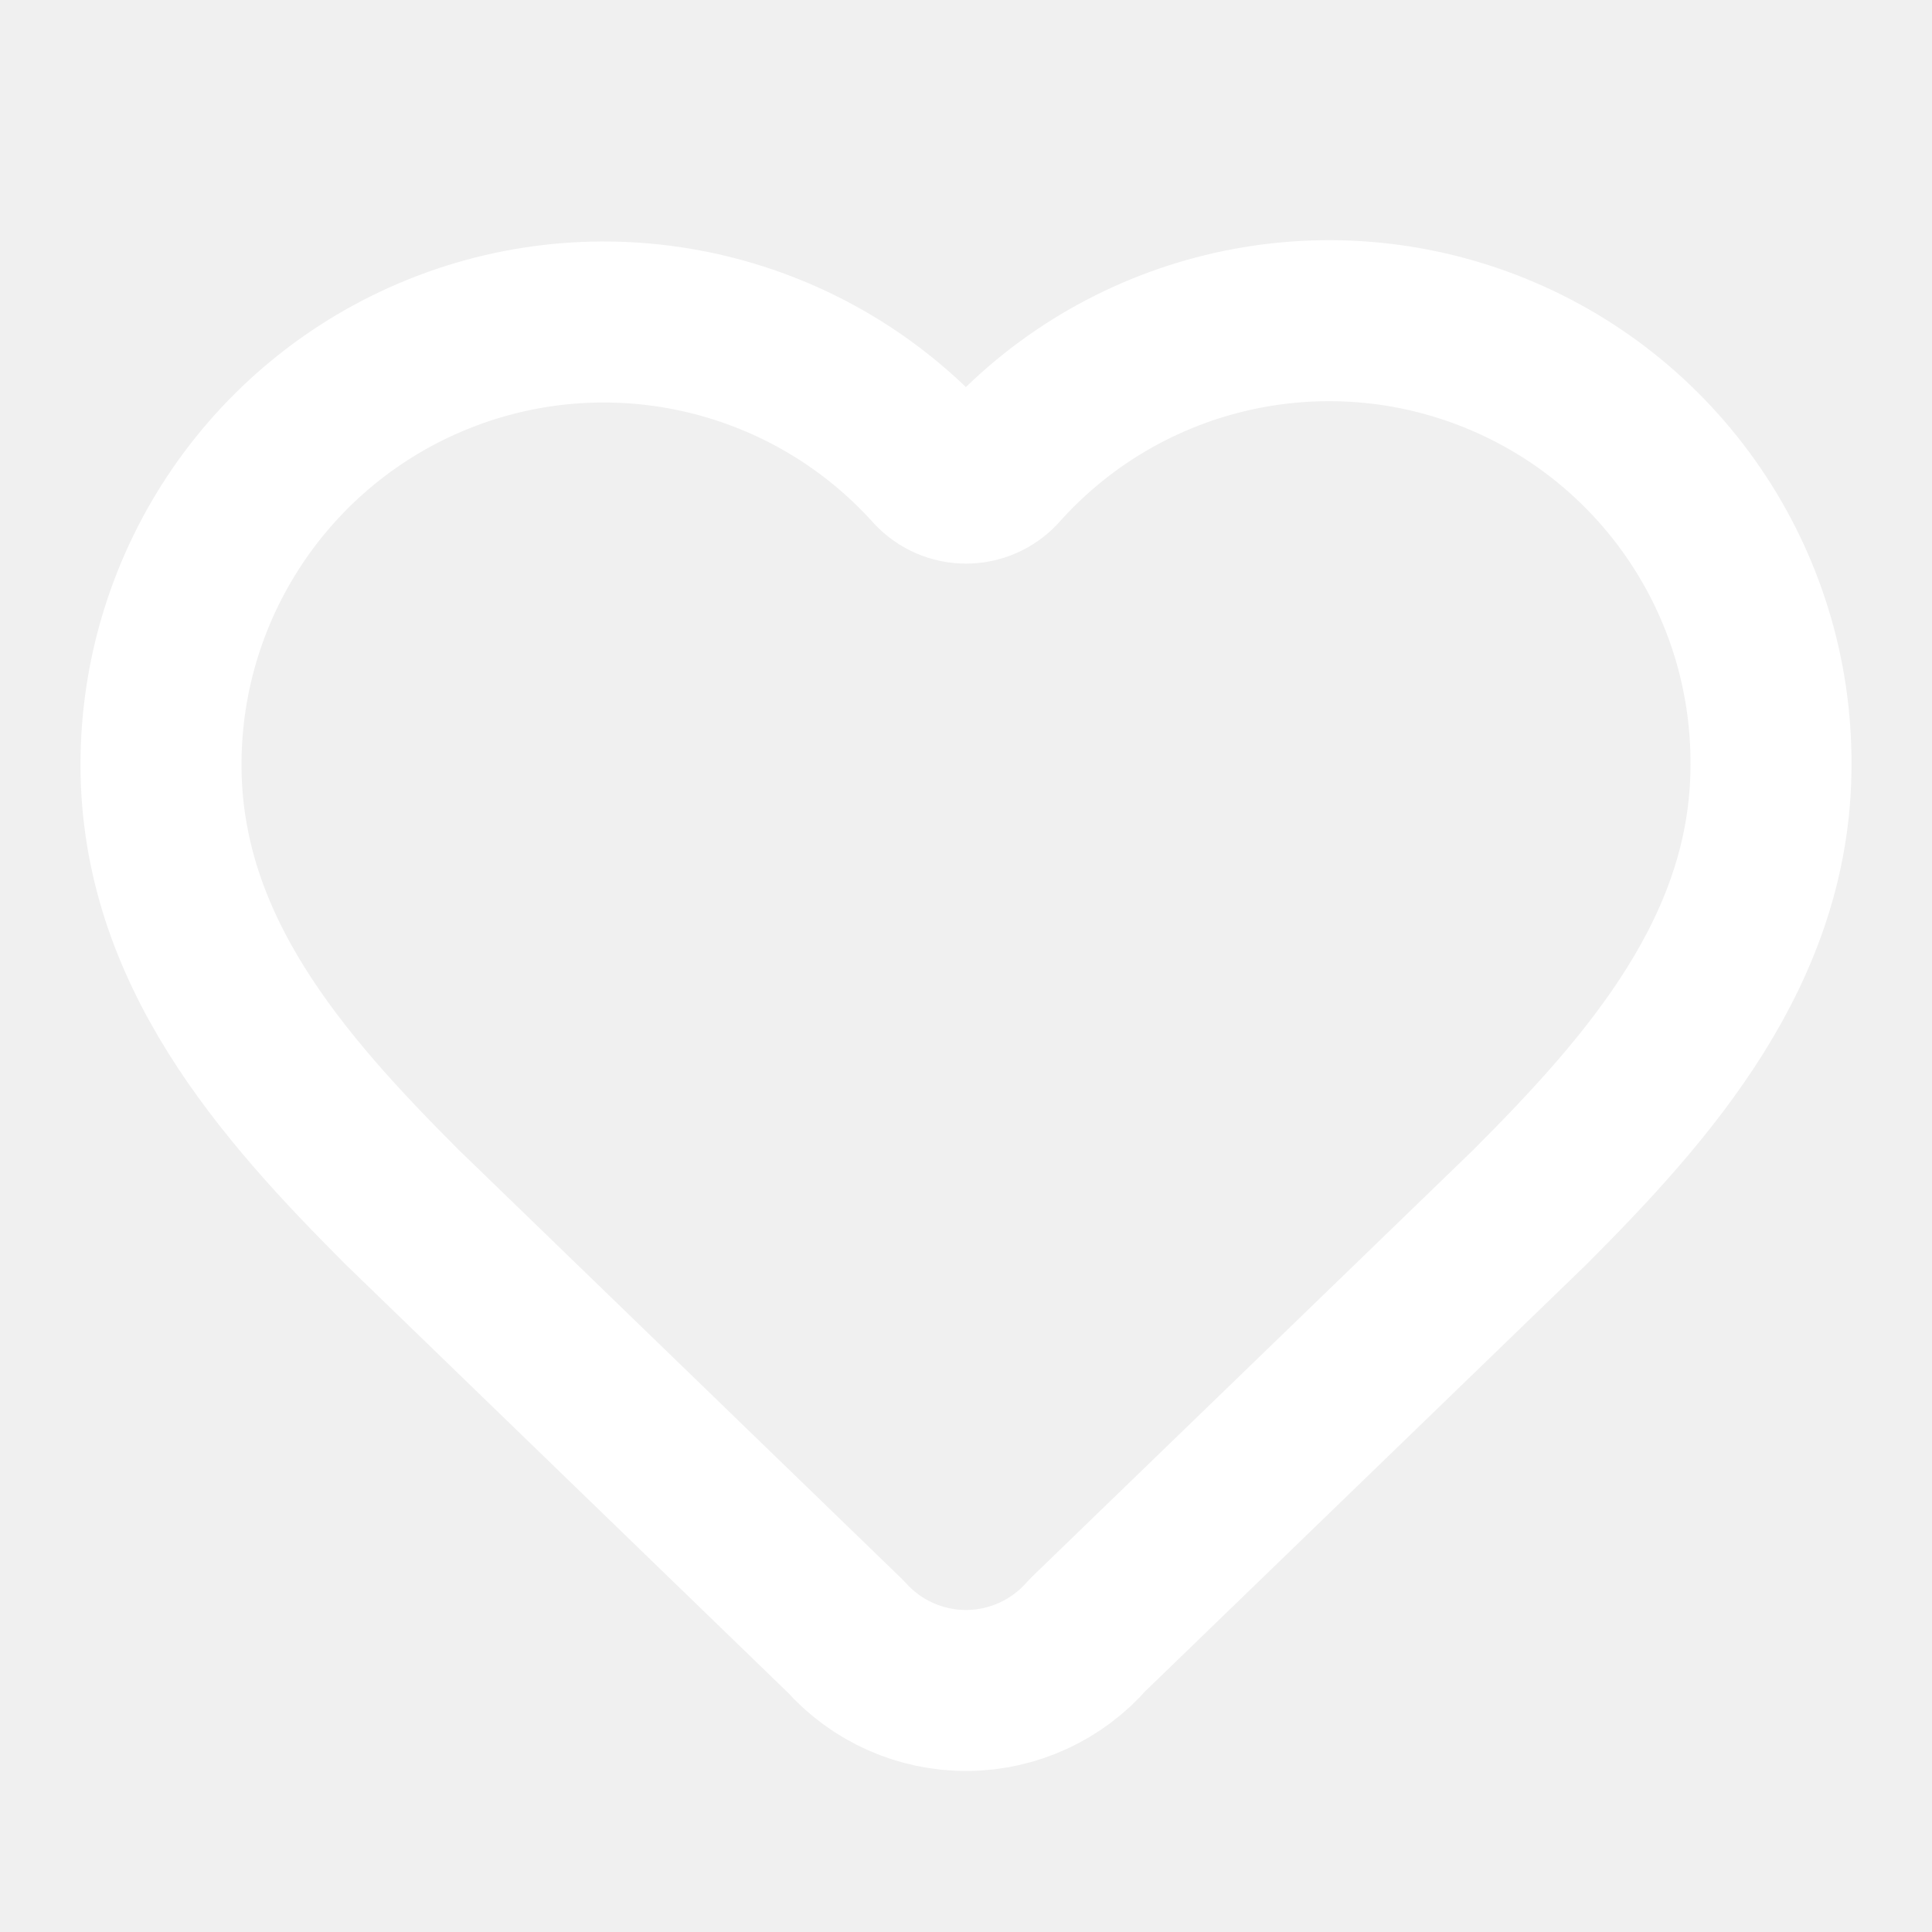
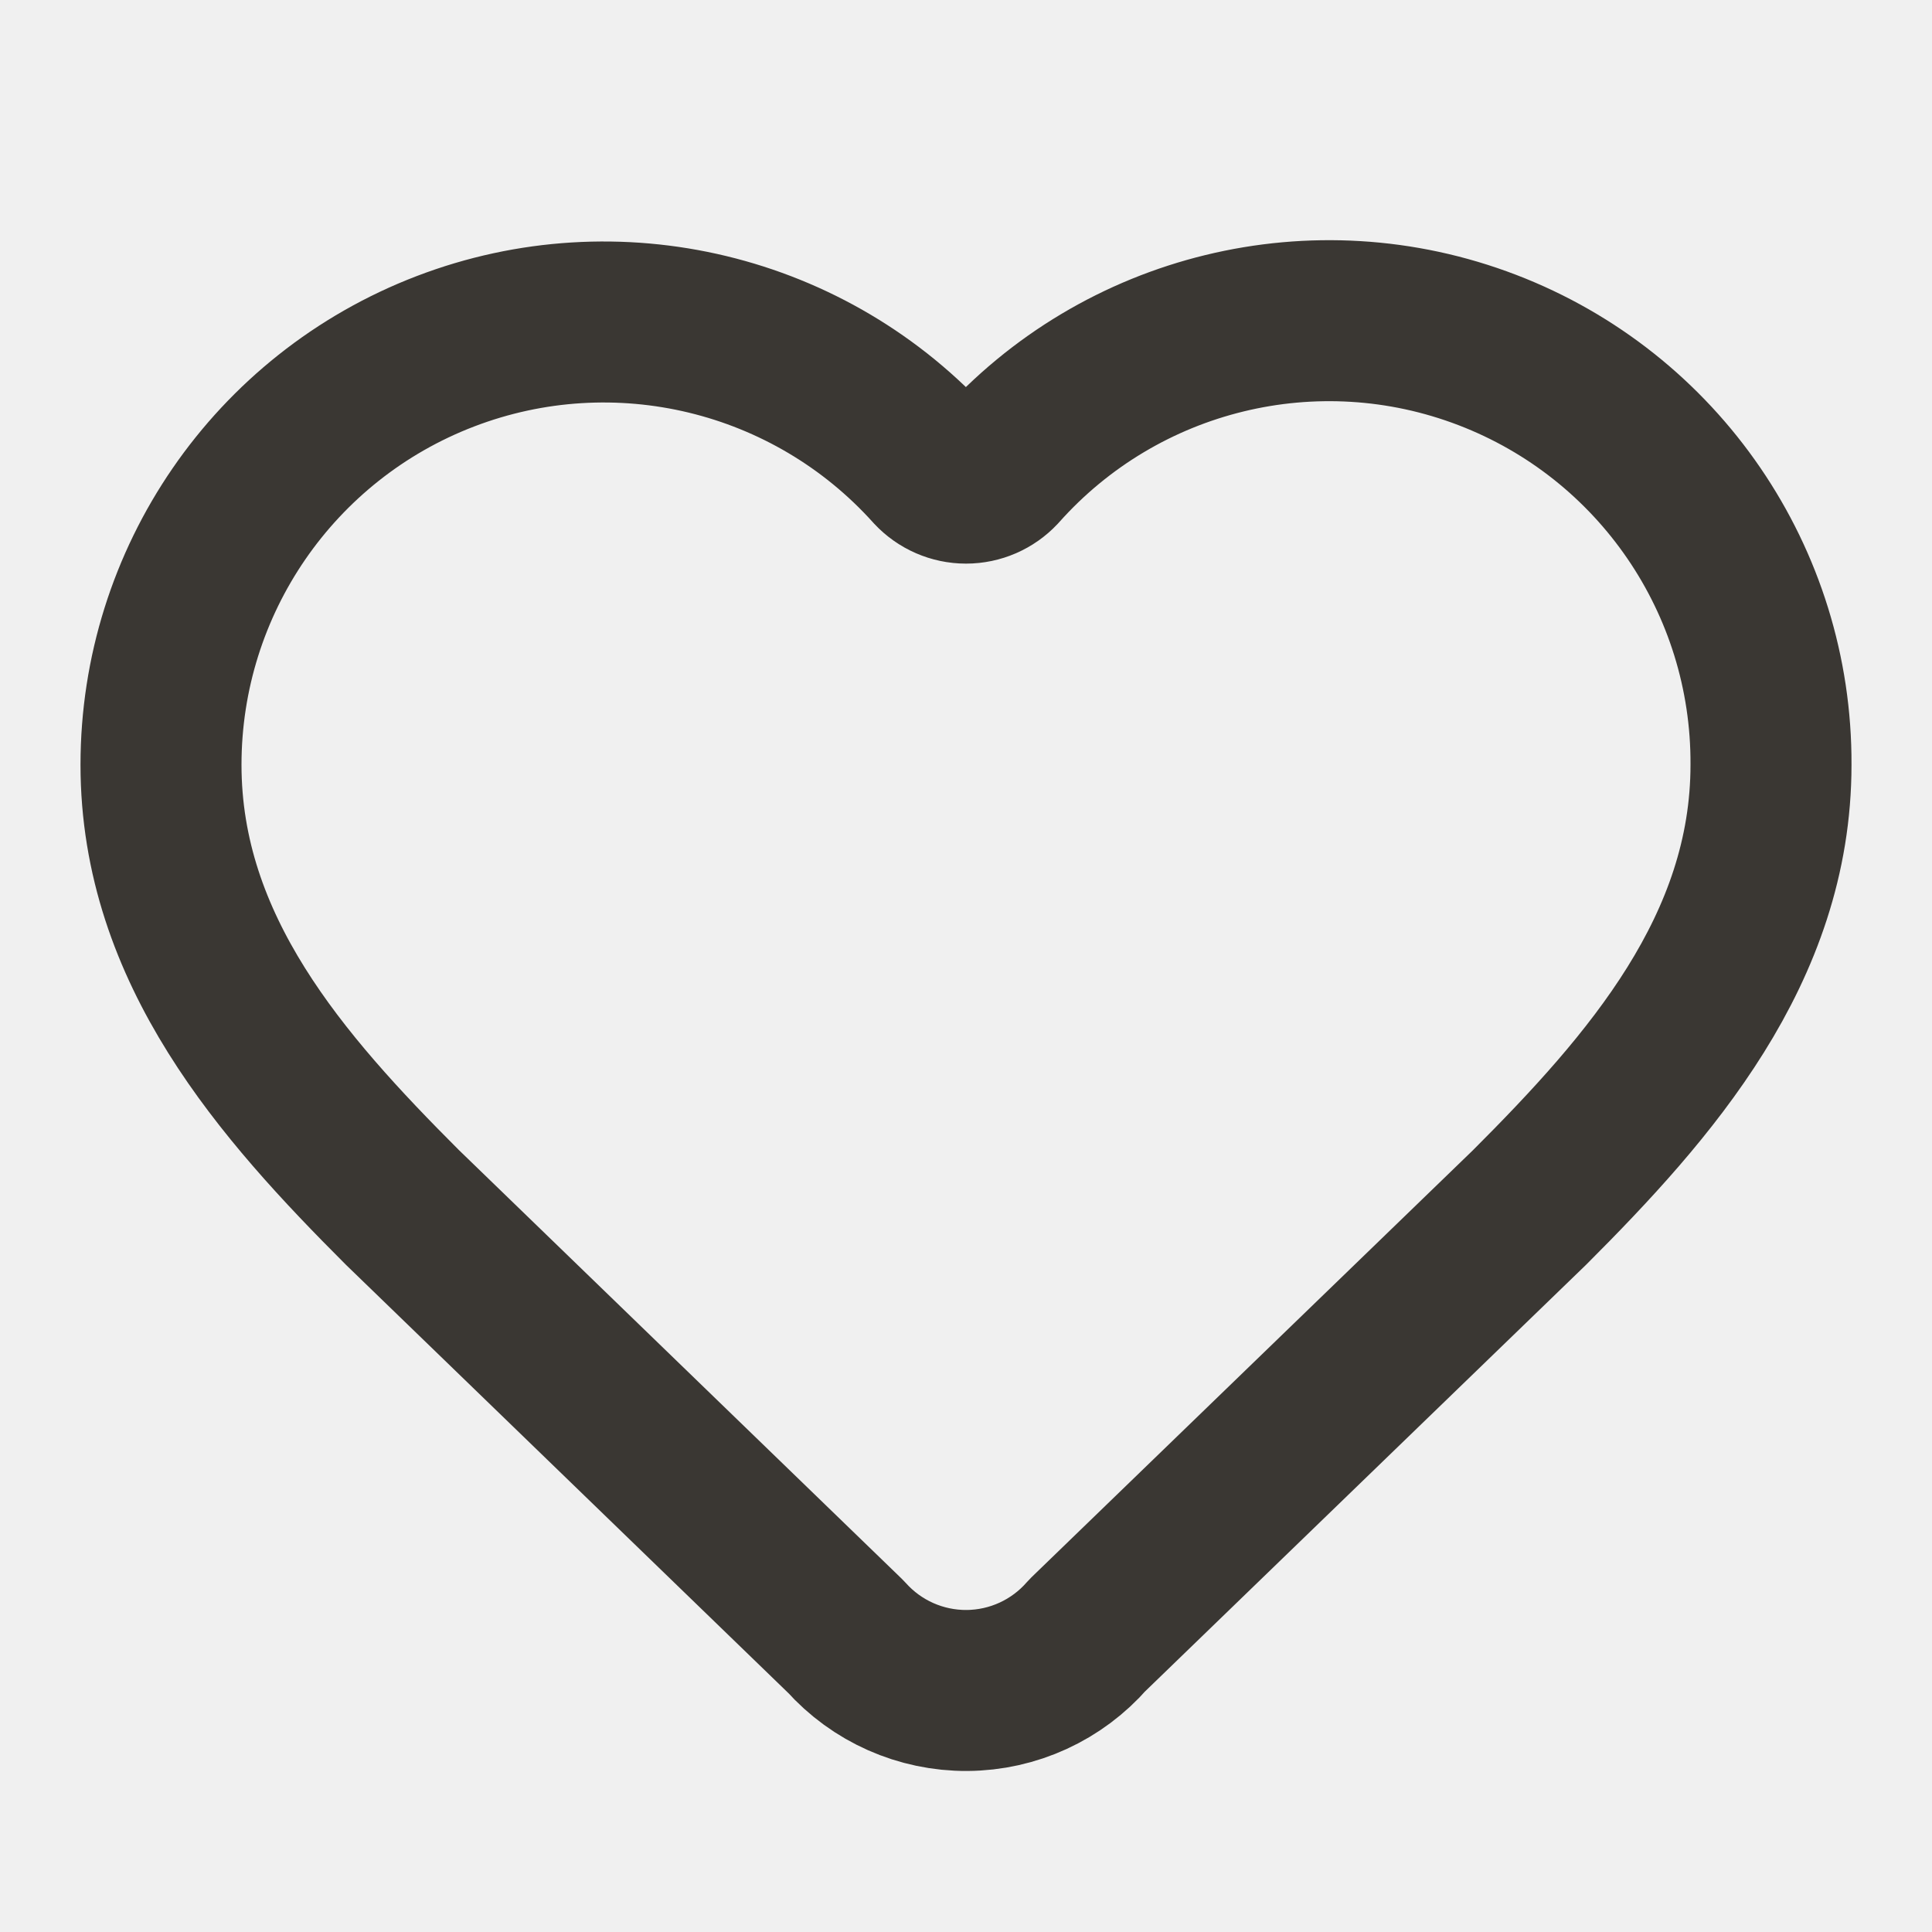
- <svg xmlns="http://www.w3.org/2000/svg" width="24" height="24" viewBox="0 0 24 24" fill="none" stroke="#ffffff" stroke-width="2" stroke-linecap="round" stroke-linejoin="round">
+ <svg xmlns="http://www.w3.org/2000/svg" width="24" height="24" viewBox="0 0 24 24" fill="none" stroke="#3a3733" stroke-width="2" stroke-linecap="round" stroke-linejoin="round">
  <path d="M2 9.5a5.5 5.5 0 0 1 9.591-3.676.56.56 0 0 0 .818 0A5.49 5.49 0 0 1 22 9.5c0 2.29-1.5 4-3 5.5l-5.492 5.313a2 2 0 0 1-3 .019L5 15c-1.5-1.5-3-3.2-3-5.5" />
</svg>
